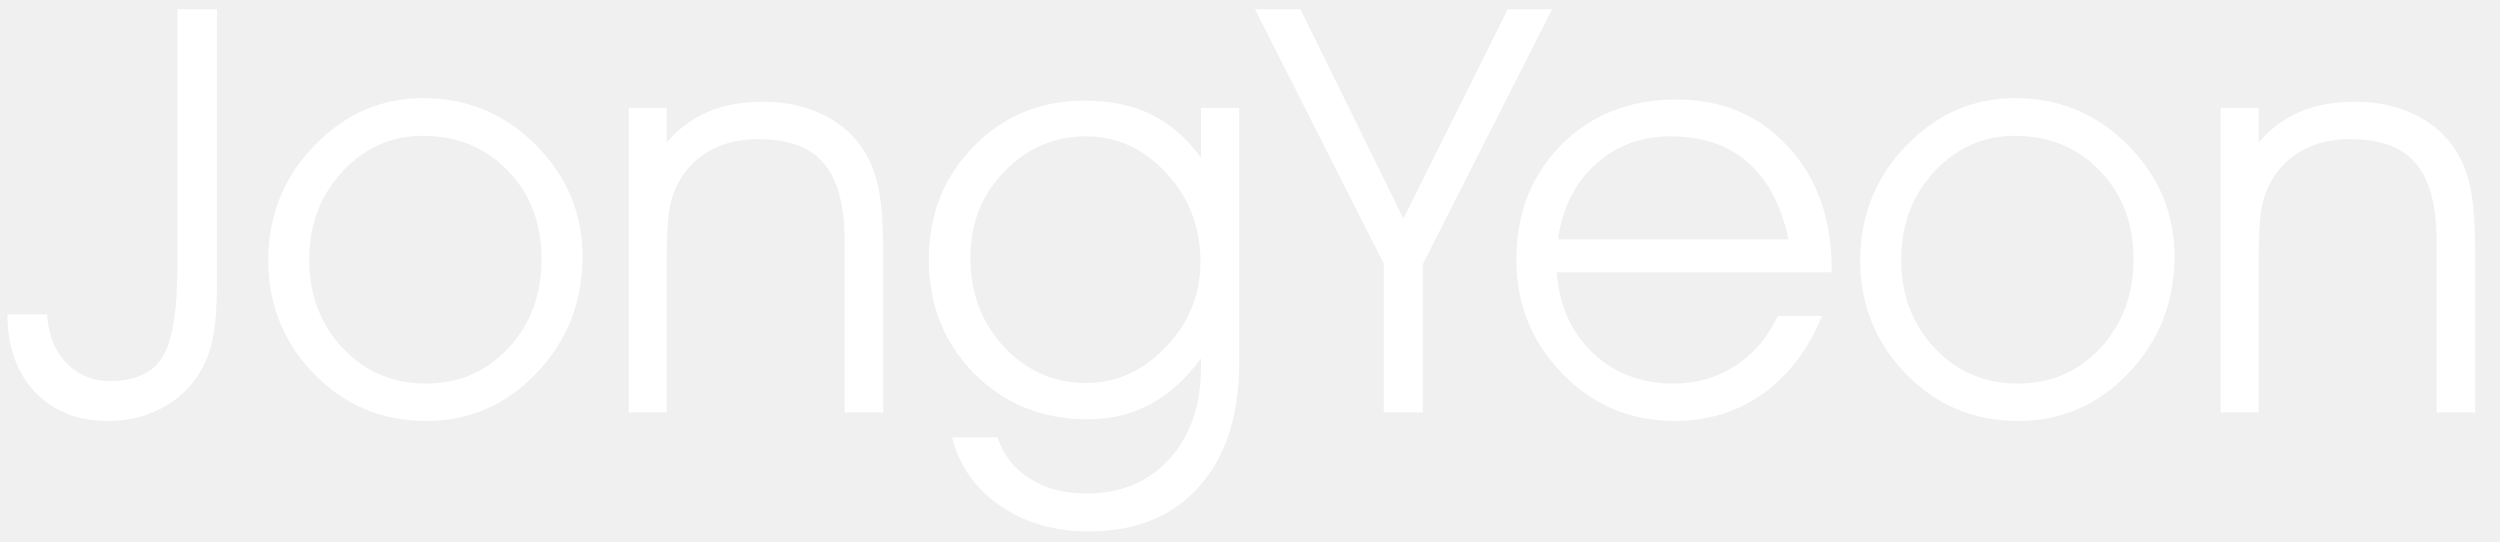
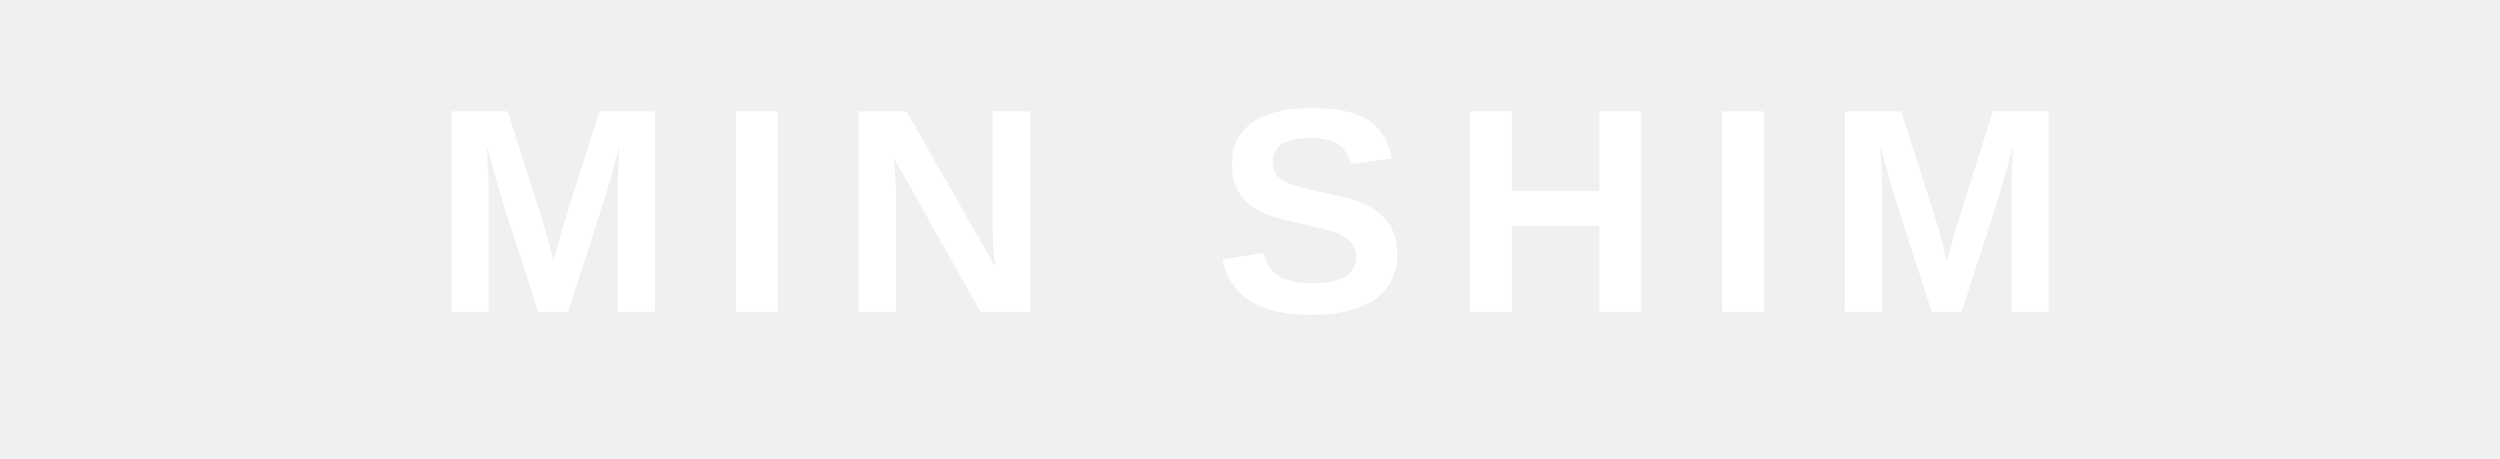
- <svg xmlns="http://www.w3.org/2000/svg" viewBox="0 0 97 21" fill="none">
-   <path d="M6.886 0.359H8.422V10.898C8.422 11.814 8.372 12.53 8.271 13.046C8.178 13.562 8.017 14.009 7.788 14.389C7.43 15.005 6.932 15.484 6.295 15.828C5.665 16.165 4.959 16.333 4.179 16.333C3.011 16.333 2.07 15.957 1.354 15.205C0.645 14.446 0.29 13.443 0.29 12.197H1.826C1.869 12.971 2.116 13.597 2.567 14.077C3.026 14.55 3.591 14.786 4.265 14.786C5.217 14.786 5.89 14.485 6.284 13.884C6.685 13.275 6.886 12.065 6.886 10.253V0.359Z" fill="white" />
-   <path d="M11.999 10.081C11.999 11.442 12.432 12.584 13.299 13.508C14.165 14.425 15.243 14.883 16.532 14.883C17.8 14.883 18.863 14.425 19.723 13.508C20.582 12.584 21.012 11.435 21.012 10.06C21.012 8.663 20.575 7.517 19.701 6.622C18.835 5.72 17.732 5.269 16.393 5.269C15.19 5.269 14.155 5.73 13.288 6.654C12.429 7.578 11.999 8.72 11.999 10.081ZM10.409 10.102C10.409 8.369 11.004 6.887 12.192 5.655C13.381 4.423 14.788 3.808 16.414 3.808C18.126 3.808 19.583 4.413 20.786 5.623C21.996 6.833 22.602 8.276 22.602 9.952C22.602 11.714 22.011 13.218 20.829 14.464C19.648 15.71 18.215 16.333 16.532 16.333C14.821 16.333 13.37 15.724 12.182 14.507C11 13.282 10.409 11.814 10.409 10.102Z" fill="white" />
-   <path d="M24.395 4.184H25.867V5.526C26.333 4.989 26.87 4.592 27.479 4.334C28.094 4.076 28.796 3.947 29.584 3.947C30.451 3.947 31.22 4.108 31.894 4.431C32.574 4.753 33.111 5.215 33.505 5.816C33.777 6.239 33.97 6.737 34.085 7.31C34.207 7.875 34.268 8.713 34.268 9.823V16H32.774V9.383C32.774 7.986 32.506 6.973 31.969 6.343C31.439 5.713 30.587 5.397 29.412 5.397C28.725 5.397 28.119 5.537 27.597 5.816C27.081 6.089 26.673 6.482 26.372 6.998C26.186 7.32 26.053 7.689 25.975 8.104C25.903 8.513 25.867 9.229 25.867 10.253V16H24.395V4.184Z" fill="white" />
-   <path d="M38.704 16.967C38.933 17.654 39.349 18.188 39.95 18.567C40.552 18.954 41.282 19.148 42.142 19.148C43.488 19.148 44.566 18.7 45.375 17.805C46.191 16.91 46.6 15.713 46.6 14.217V13.905C46.027 14.686 45.375 15.277 44.645 15.678C43.914 16.072 43.108 16.269 42.227 16.269C40.452 16.269 38.976 15.678 37.802 14.496C36.627 13.307 36.04 11.829 36.04 10.06C36.04 8.319 36.62 6.858 37.78 5.677C38.94 4.495 40.376 3.904 42.088 3.904C43.083 3.904 43.943 4.083 44.666 4.441C45.397 4.799 46.041 5.358 46.6 6.117V4.184H48.082V14.045C48.082 16.107 47.563 17.719 46.524 18.879C45.493 20.039 44.068 20.619 42.249 20.619C40.91 20.619 39.76 20.286 38.801 19.62C37.841 18.961 37.222 18.077 36.942 16.967H38.704ZM37.651 9.995C37.651 11.377 38.088 12.534 38.962 13.465C39.843 14.396 40.903 14.861 42.142 14.861C43.309 14.861 44.34 14.396 45.235 13.465C46.13 12.527 46.578 11.427 46.578 10.167C46.578 8.821 46.138 7.671 45.257 6.719C44.376 5.766 43.338 5.29 42.142 5.29C40.91 5.29 39.853 5.745 38.973 6.654C38.092 7.557 37.651 8.67 37.651 9.995Z" fill="white" />
-   <path d="M55.204 10.253V16H53.69V10.231L48.694 0.359H50.456L54.452 8.48L58.502 0.359H60.221L55.204 10.253Z" fill="white" />
-   <path d="M71.07 10.565H60.403C60.496 11.854 60.962 12.896 61.8 13.69C62.638 14.485 63.683 14.883 64.936 14.883C65.825 14.883 66.623 14.654 67.332 14.195C68.041 13.73 68.589 13.085 68.976 12.262H70.694C70.15 13.572 69.384 14.579 68.395 15.28C67.414 15.982 66.276 16.333 64.98 16.333C63.261 16.333 61.807 15.721 60.618 14.496C59.429 13.271 58.835 11.8 58.835 10.081C58.835 8.284 59.415 6.798 60.575 5.623C61.742 4.449 63.232 3.861 65.044 3.861C66.82 3.861 68.267 4.474 69.384 5.698C70.508 6.916 71.07 8.502 71.07 10.457V10.565ZM69.394 9.286C69.108 7.961 68.582 6.966 67.815 6.3C67.049 5.627 66.05 5.29 64.818 5.29C63.672 5.29 62.702 5.652 61.907 6.375C61.112 7.091 60.625 8.062 60.446 9.286H69.394Z" fill="white" />
-   <path d="M73.767 10.081C73.767 11.442 74.2 12.584 75.066 13.508C75.933 14.425 77.011 14.883 78.3 14.883C79.567 14.883 80.631 14.425 81.49 13.508C82.35 12.584 82.779 11.435 82.779 10.06C82.779 8.663 82.342 7.517 81.469 6.622C80.602 5.72 79.499 5.269 78.16 5.269C76.957 5.269 75.922 5.73 75.056 6.654C74.196 7.578 73.767 8.72 73.767 10.081ZM72.177 10.102C72.177 8.369 72.771 6.887 73.96 5.655C75.149 4.423 76.556 3.808 78.182 3.808C79.893 3.808 81.351 4.413 82.554 5.623C83.764 6.833 84.369 8.276 84.369 9.952C84.369 11.714 83.778 13.218 82.597 14.464C81.415 15.71 79.983 16.333 78.3 16.333C76.588 16.333 75.138 15.724 73.949 14.507C72.768 13.282 72.177 11.814 72.177 10.102Z" fill="white" />
-   <path d="M86.163 4.184H87.635V5.526C88.1 4.989 88.637 4.592 89.246 4.334C89.862 4.076 90.564 3.947 91.352 3.947C92.218 3.947 92.988 4.108 93.661 4.431C94.341 4.753 94.879 5.215 95.272 5.816C95.545 6.239 95.738 6.737 95.853 7.31C95.974 7.875 96.035 8.713 96.035 9.823V16H94.542V9.383C94.542 7.986 94.273 6.973 93.736 6.343C93.206 5.713 92.354 5.397 91.18 5.397C90.492 5.397 89.887 5.537 89.364 5.816C88.849 6.089 88.44 6.482 88.14 6.998C87.954 7.32 87.821 7.689 87.742 8.104C87.671 8.513 87.635 9.229 87.635 10.253V16H86.163V4.184Z" fill="white" />
+ <svg xmlns="http://www.w3.org/2000/svg" width="120" height="22" viewBox="0 0 120 22" fill="white">
+   <text x="50%" y="50%" dominant-baseline="middle" text-anchor="middle" font-family="Arial, sans-serif" font-size="14" font-weight="bold" letter-spacing="2">
+     MIN SHIM
+   </text>
</svg>
